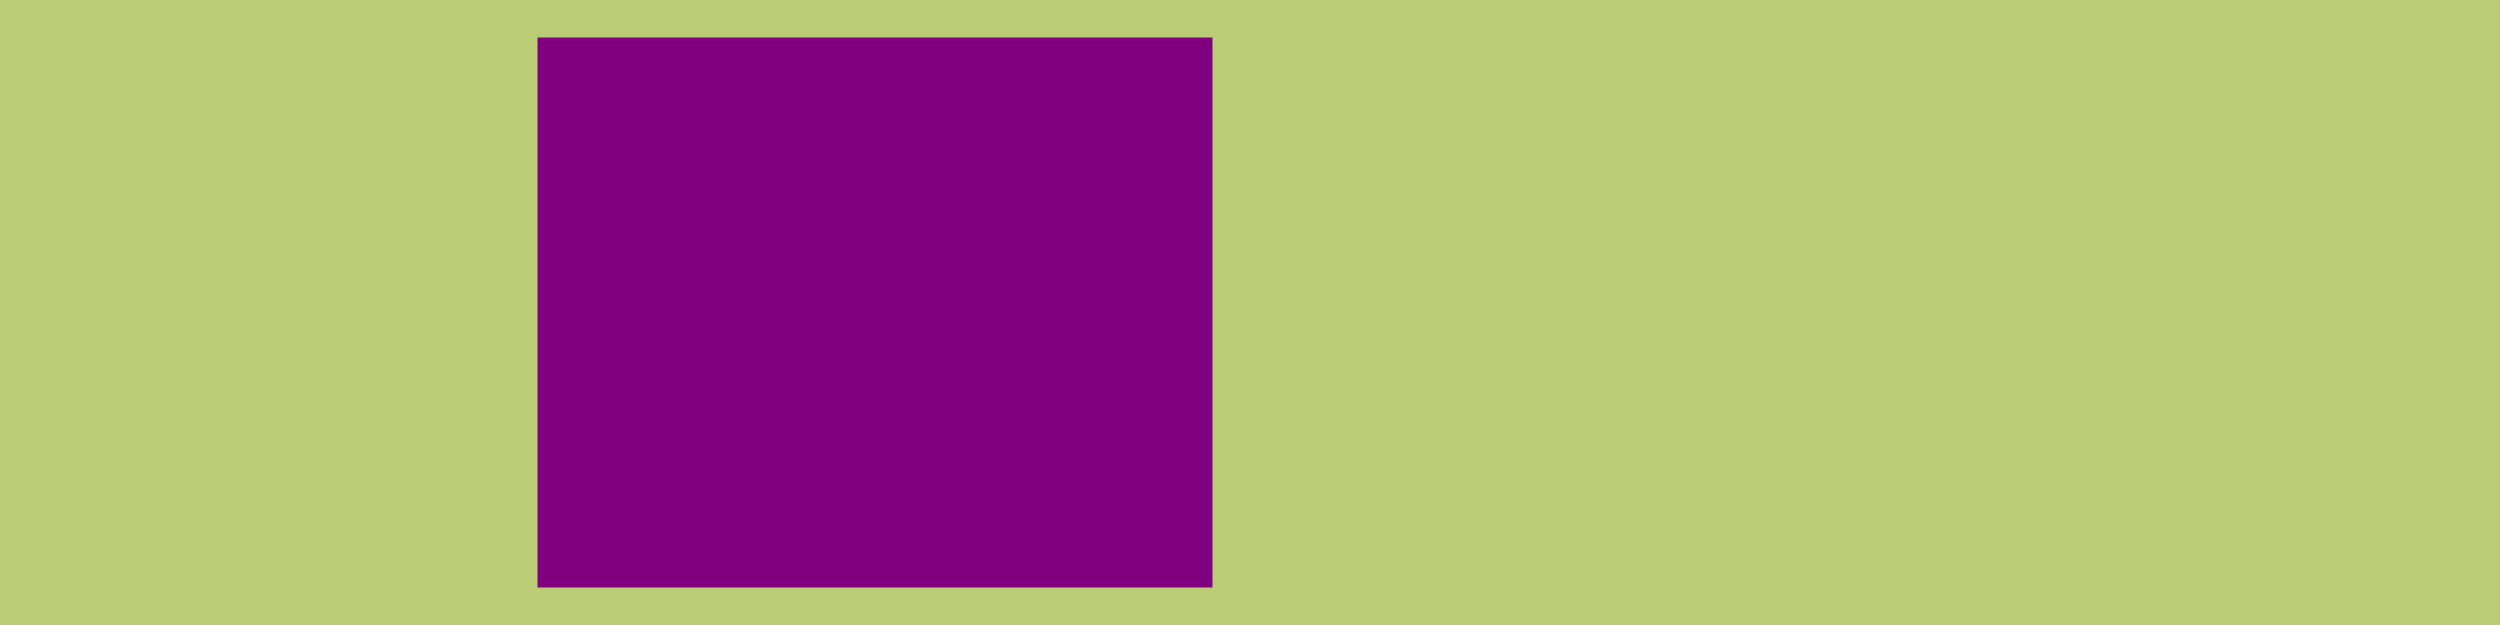
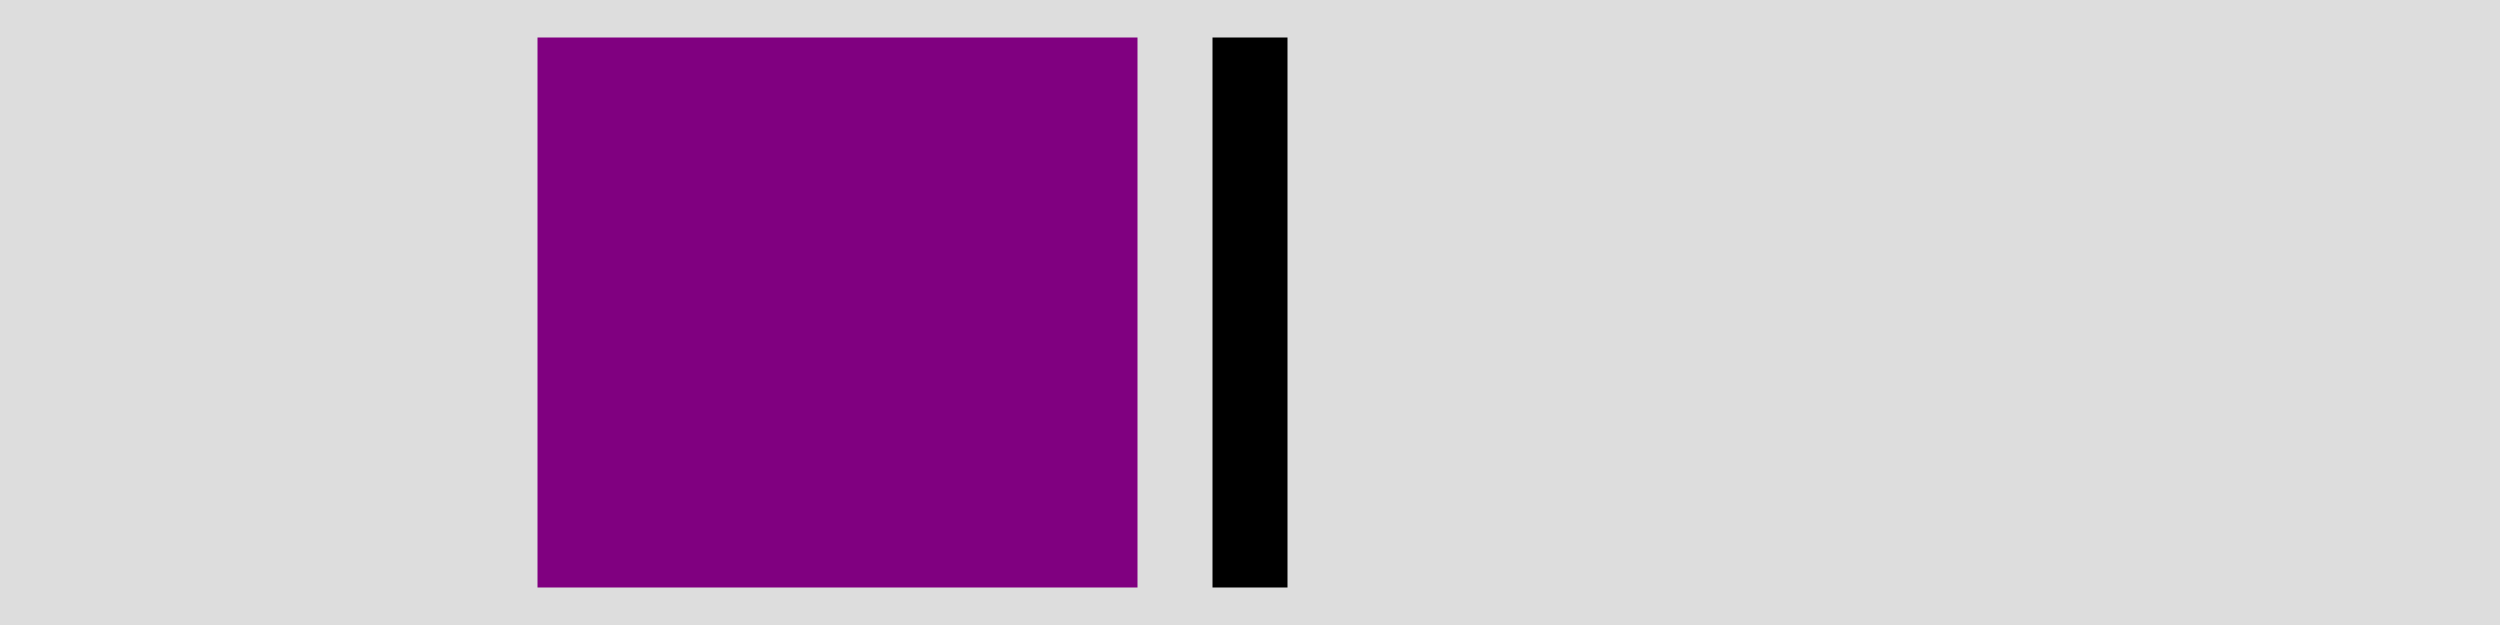
- <svg xmlns="http://www.w3.org/2000/svg" height="25" width="100" style="fill:purple; stroke-width:3; stroke:#bc7" viewBox="0 0 100 25">
-   <rect x="0" y="0" width="100" height="25" fill="#bc7" />
-   <rect x="20.0" y="0" height="25" width="30.0" style="fill:purple; stroke-width:3; stroke:#bc7" />
+ <svg xmlns="http://www.w3.org/2000/svg" height="25" width="100" style="fill:purple; stroke-width:3; stroke:#ddd" viewBox="0 0 100 25">
+   <rect x="0" y="0" width="100" height="25" fill="#ddd" />
+   <defs>
+     <clipPath id="minichart-1313943">
+       <rect width="100" height="25" />
+     </clipPath>
+   </defs>
+   <g clip-path="url(#minichart-1313943)">
+     <rect x="20.0" y="0" height="25" width="30.0" style="fill:purple; stroke-width:3; stroke:#ddd" />
+     <rect x="47" y="0" height="25" width="6" fill="black" />
+   </g>
</svg>
